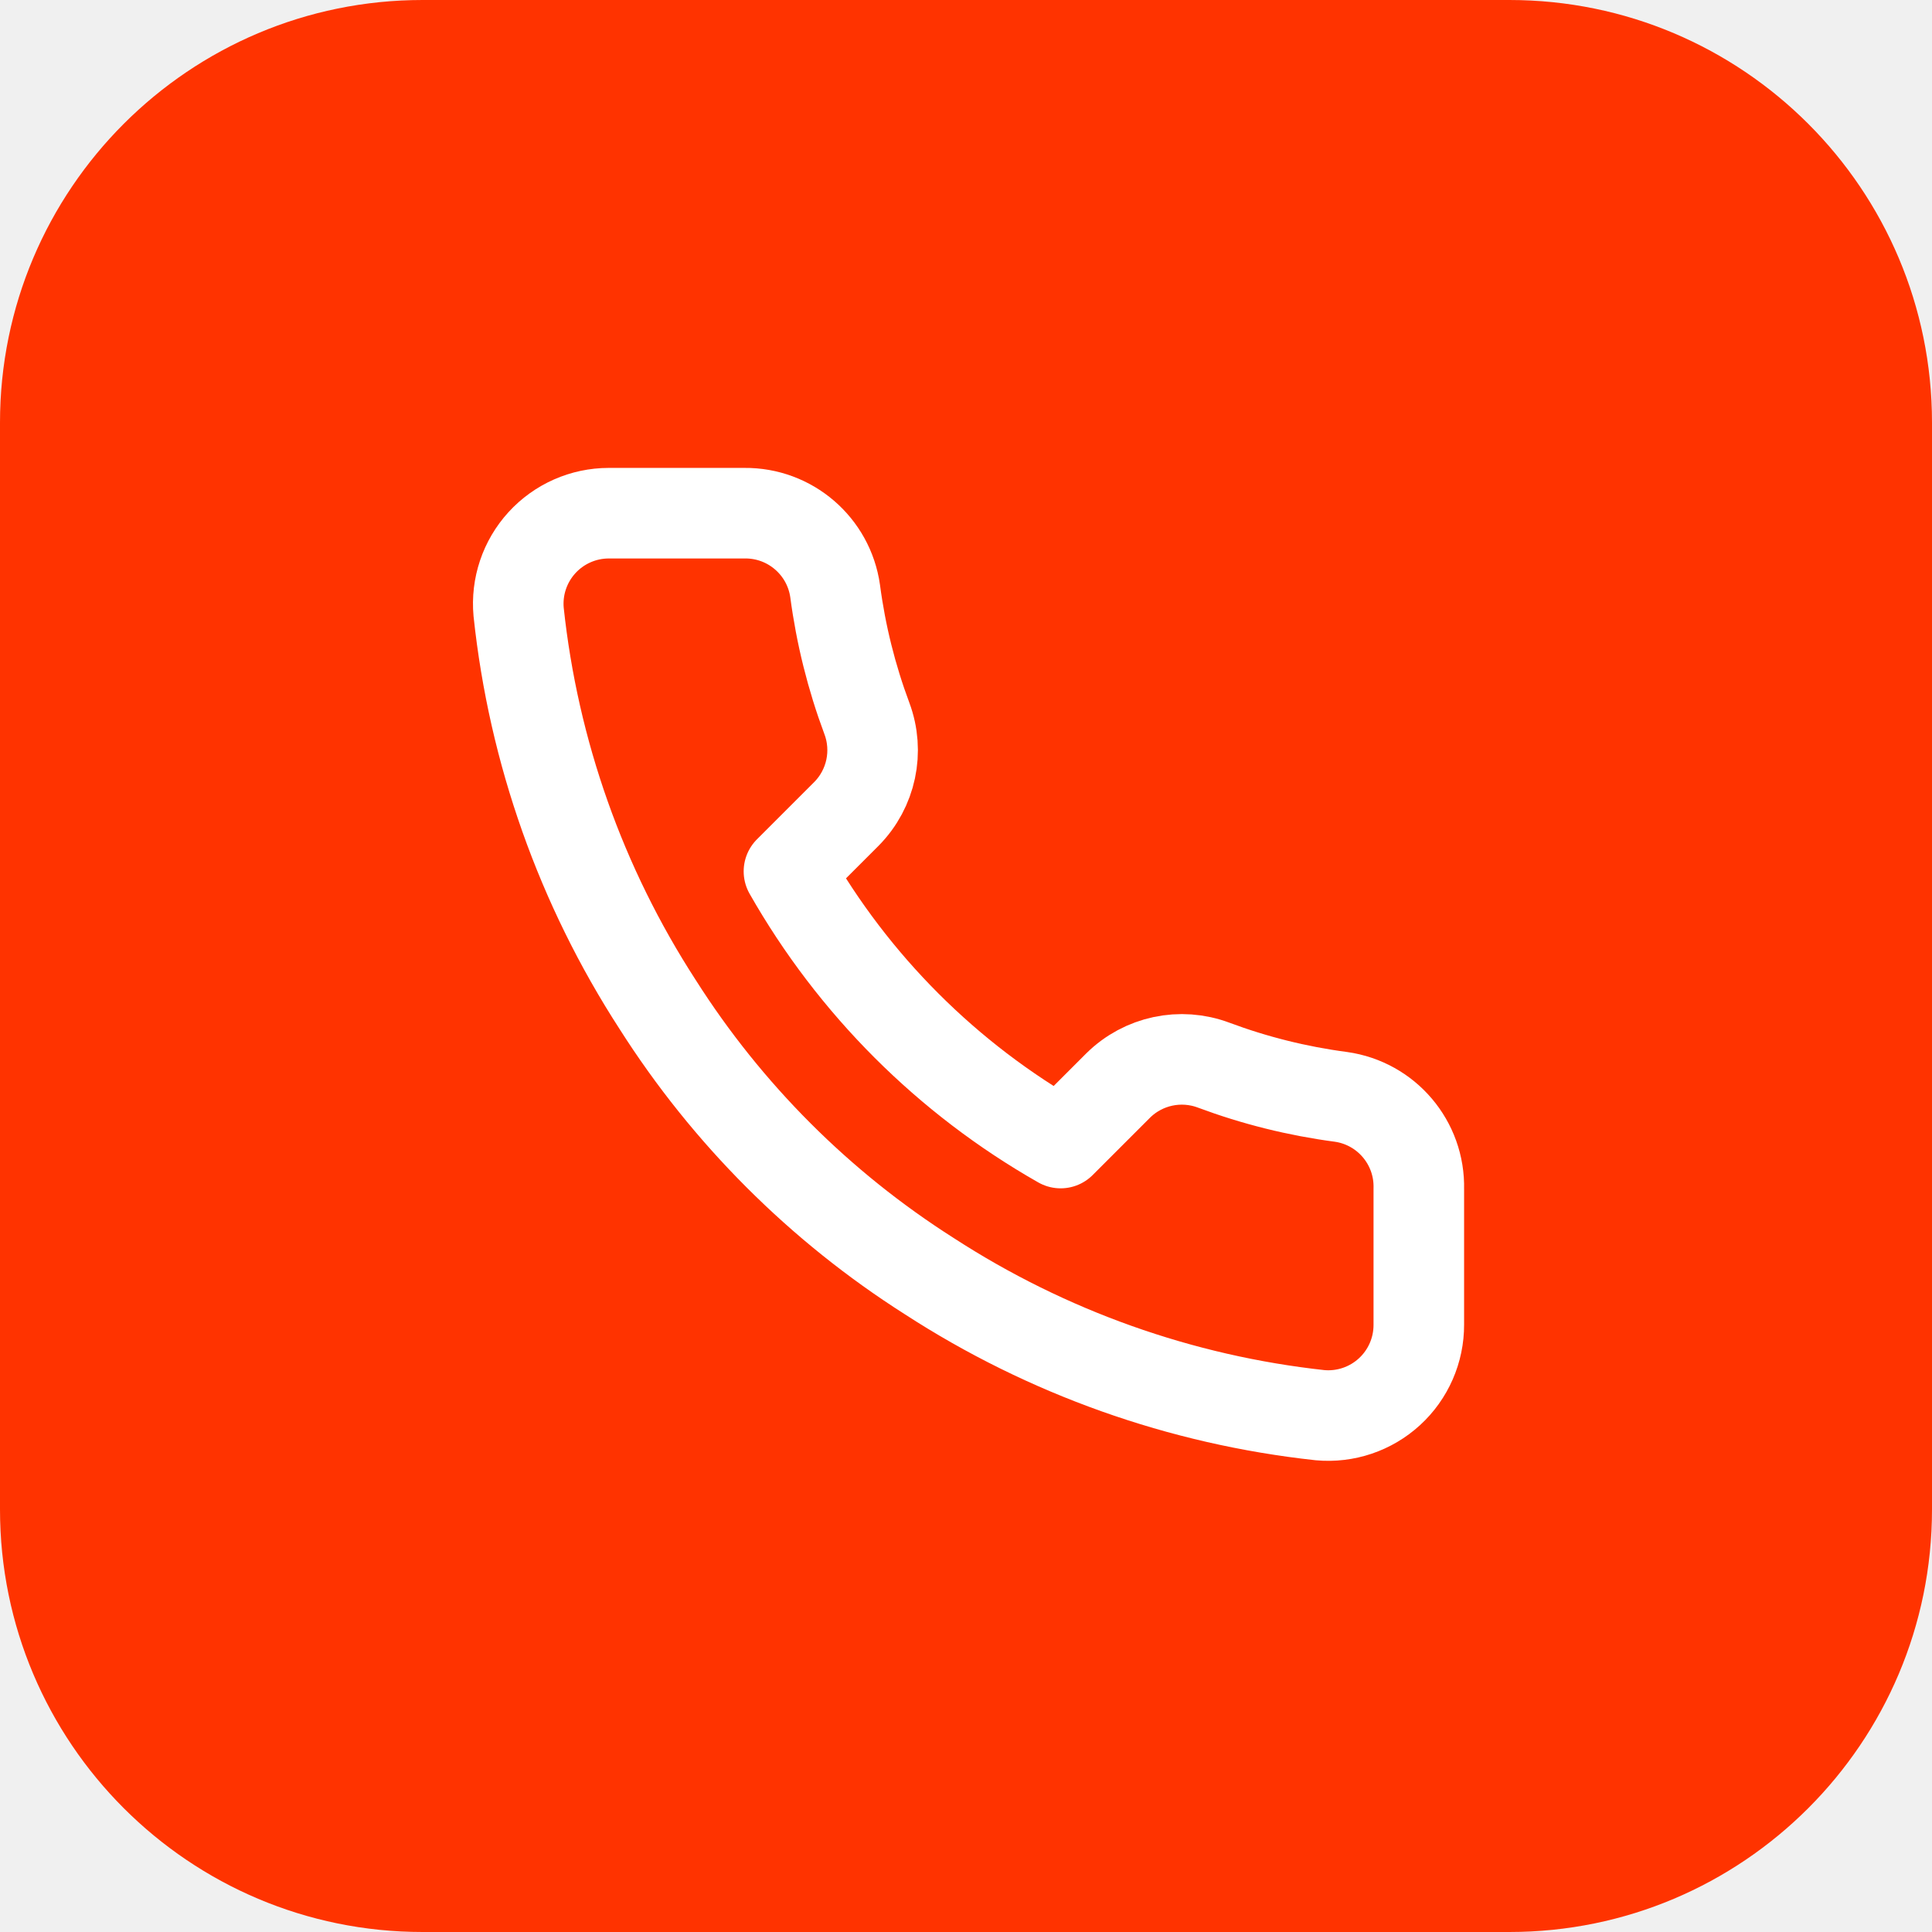
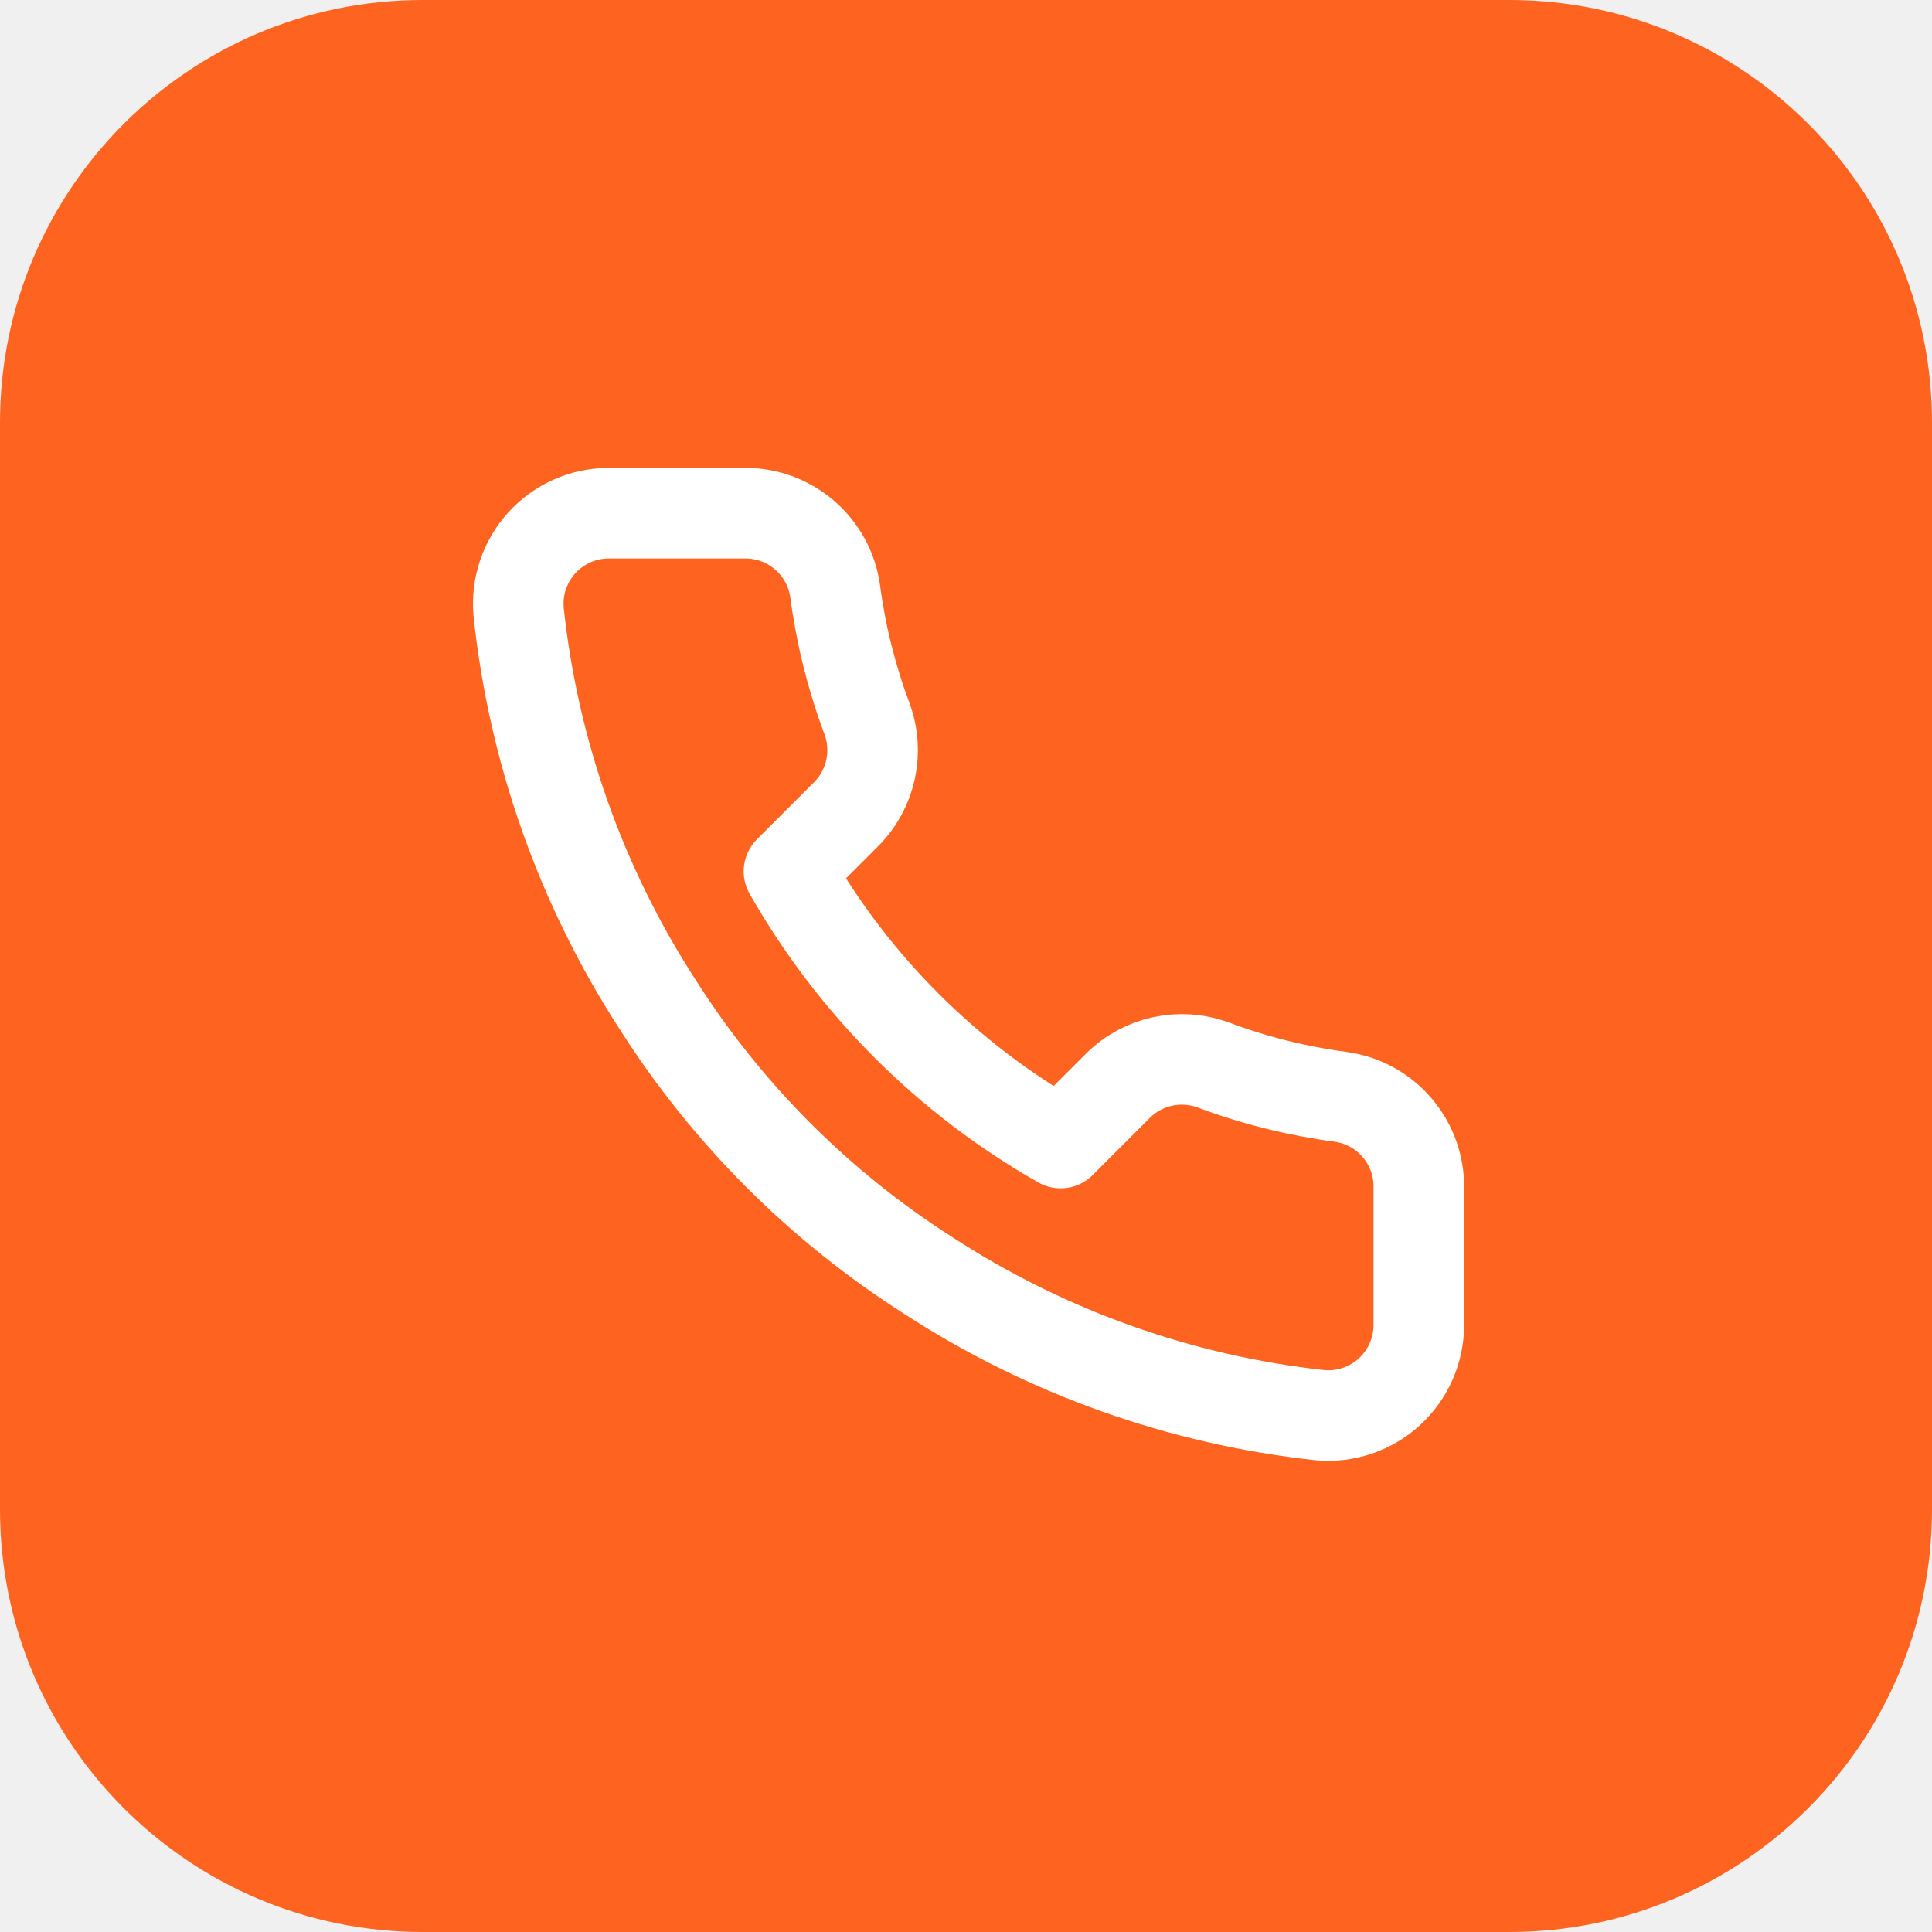
<svg xmlns="http://www.w3.org/2000/svg" viewBox="0 0 64 64">
-   <rect width="64" height="64" rx="14" fill="#FF3300" />
+   <rect width="64" height="64" rx="14" fill="#FF6320" />
  <g transform="translate(14 14) scale(1.5)" fill="none" stroke="#ffffff" stroke-width="2" stroke-linecap="round" stroke-linejoin="round">
    <path d="M22 16.92v3a2 2 0 0 1-2.18 2 19.79 19.79 0 0 1-8.63-3.07 19.5 19.5 0 0 1-6-6 19.79 19.79 0 0 1-3.07-8.67A2 2 0 0 1 4.11 2h3a2 2 0 0 1 2 1.72 12.84 12.84 0 0 0 .7 2.81 2 2 0 0 1-.45 2.11L8.09 9.91a16 16 0 0 0 6 6l1.27-1.27a2 2 0 0 1 2.11-.45 12.84 12.84 0 0 0 2.81.7A2 2 0 0 1 22 16.92z" />
  </g>
</svg>
